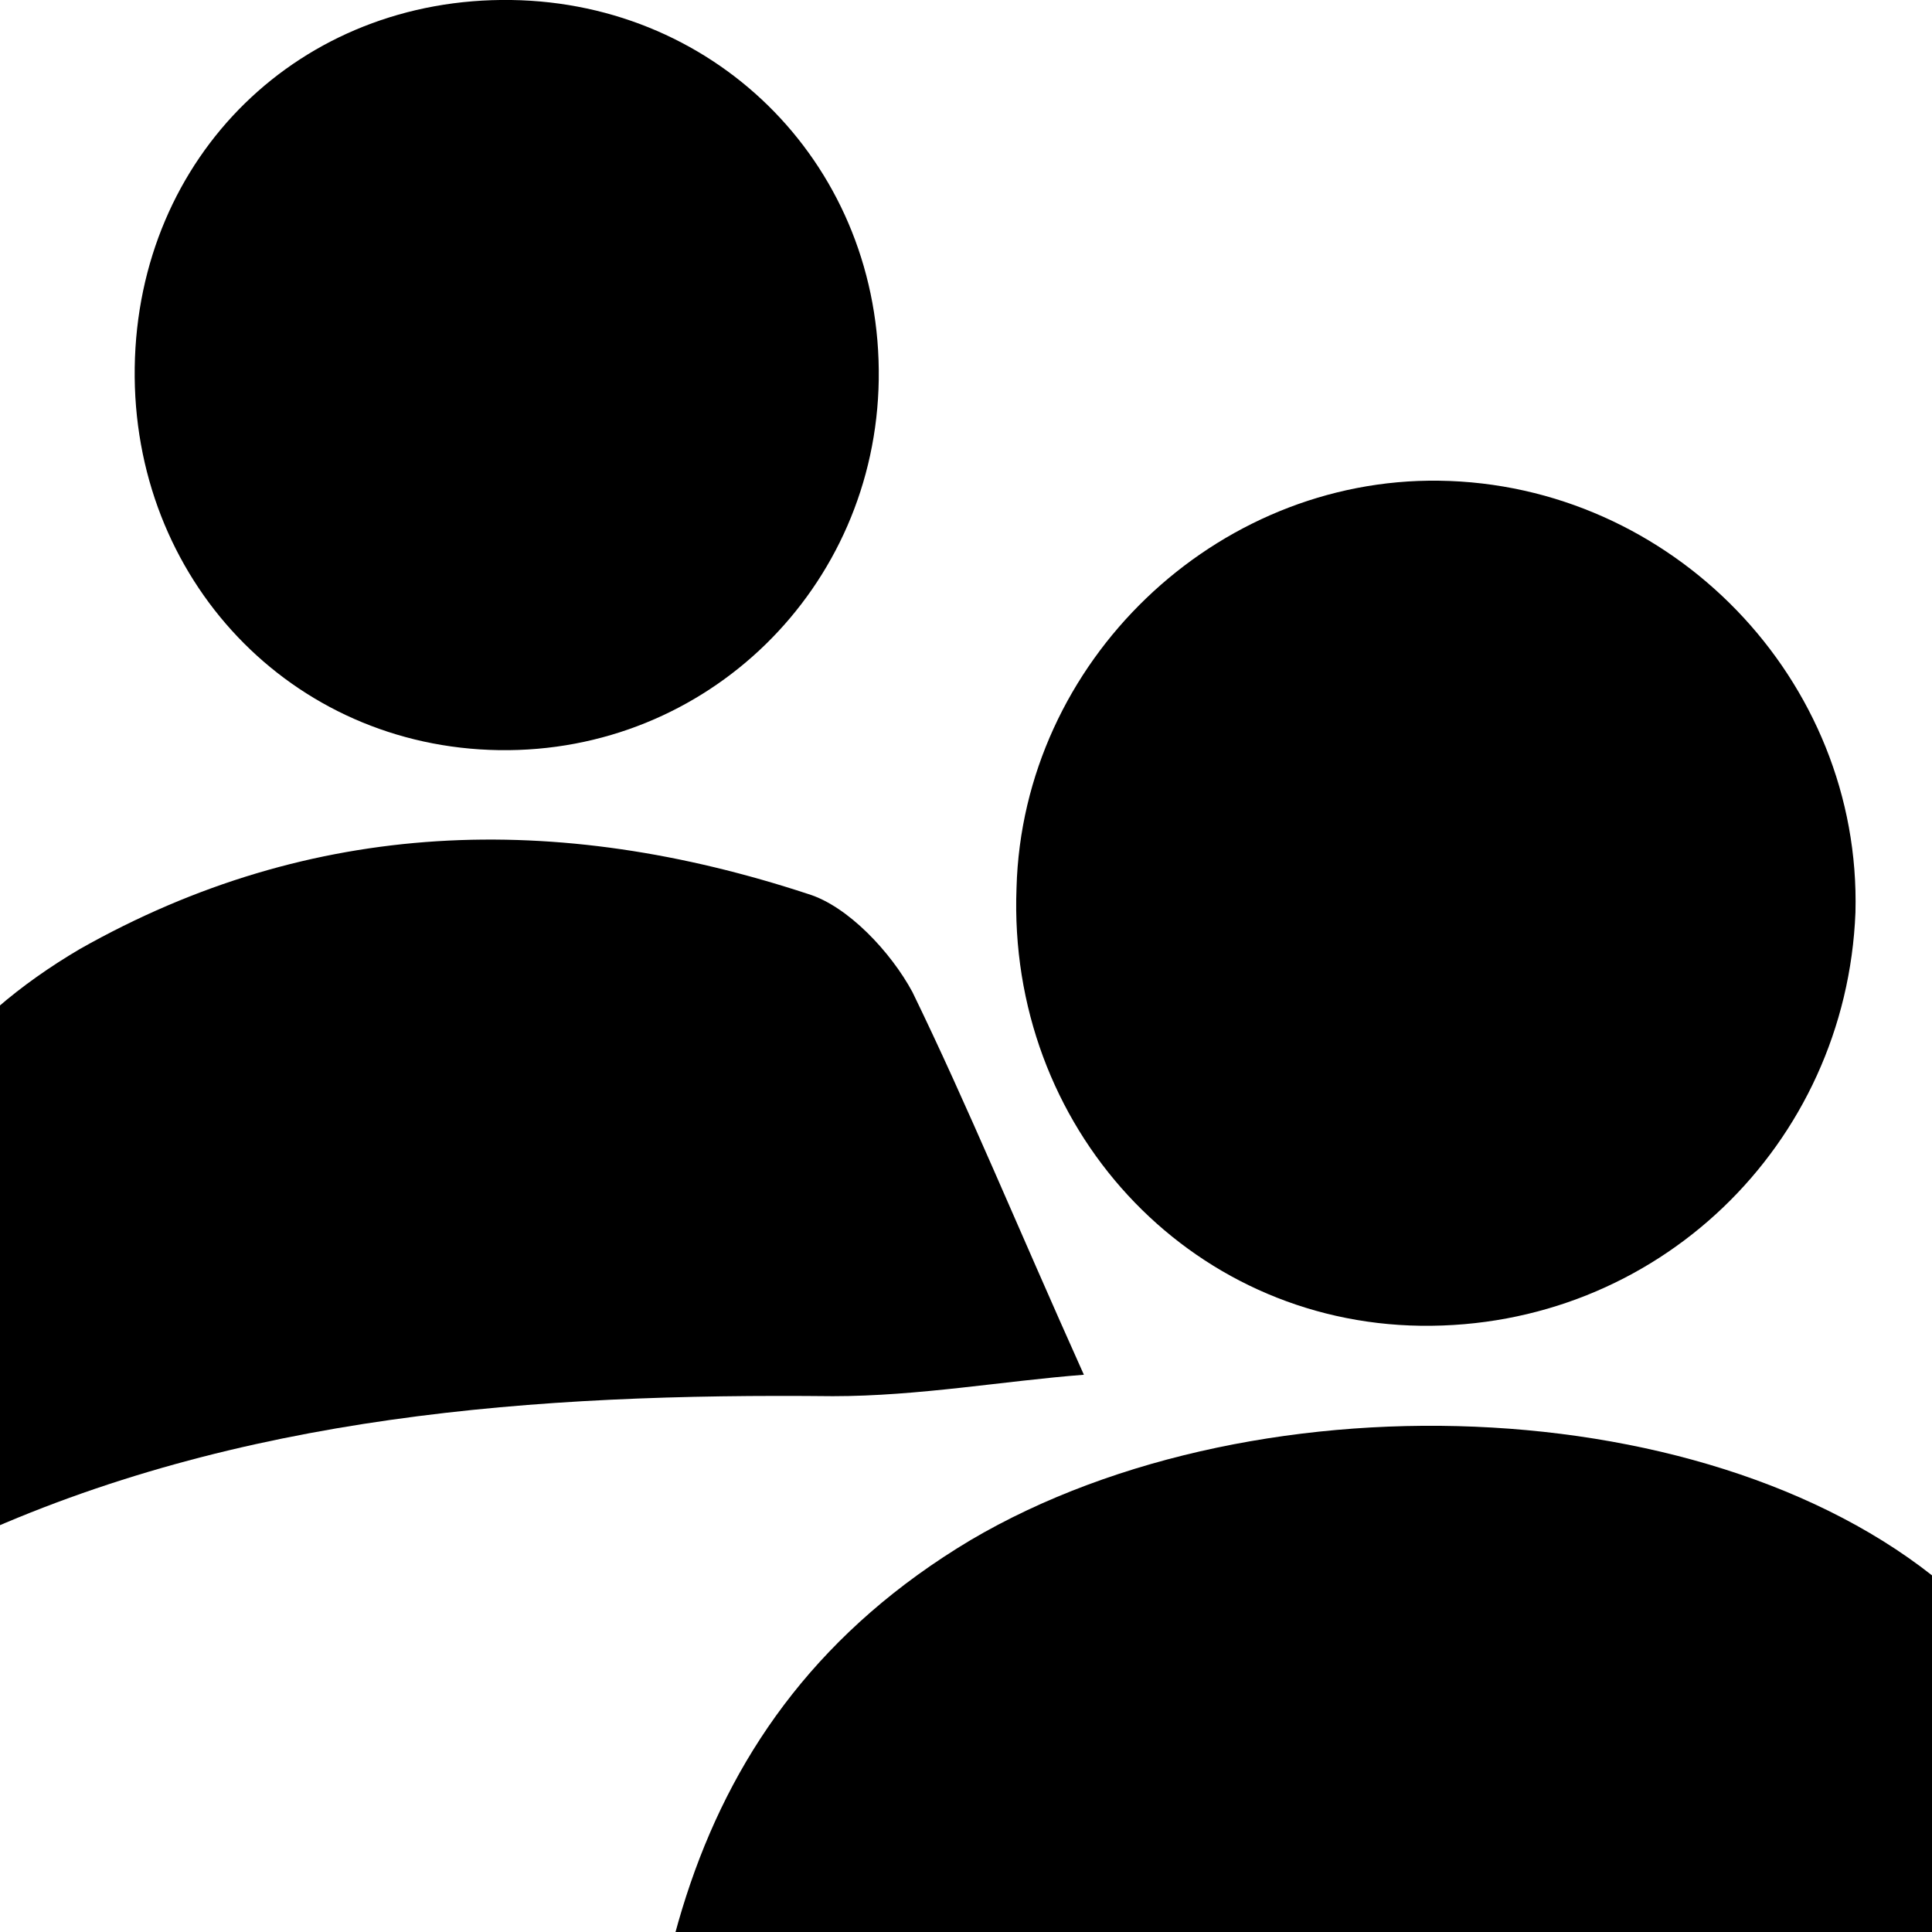
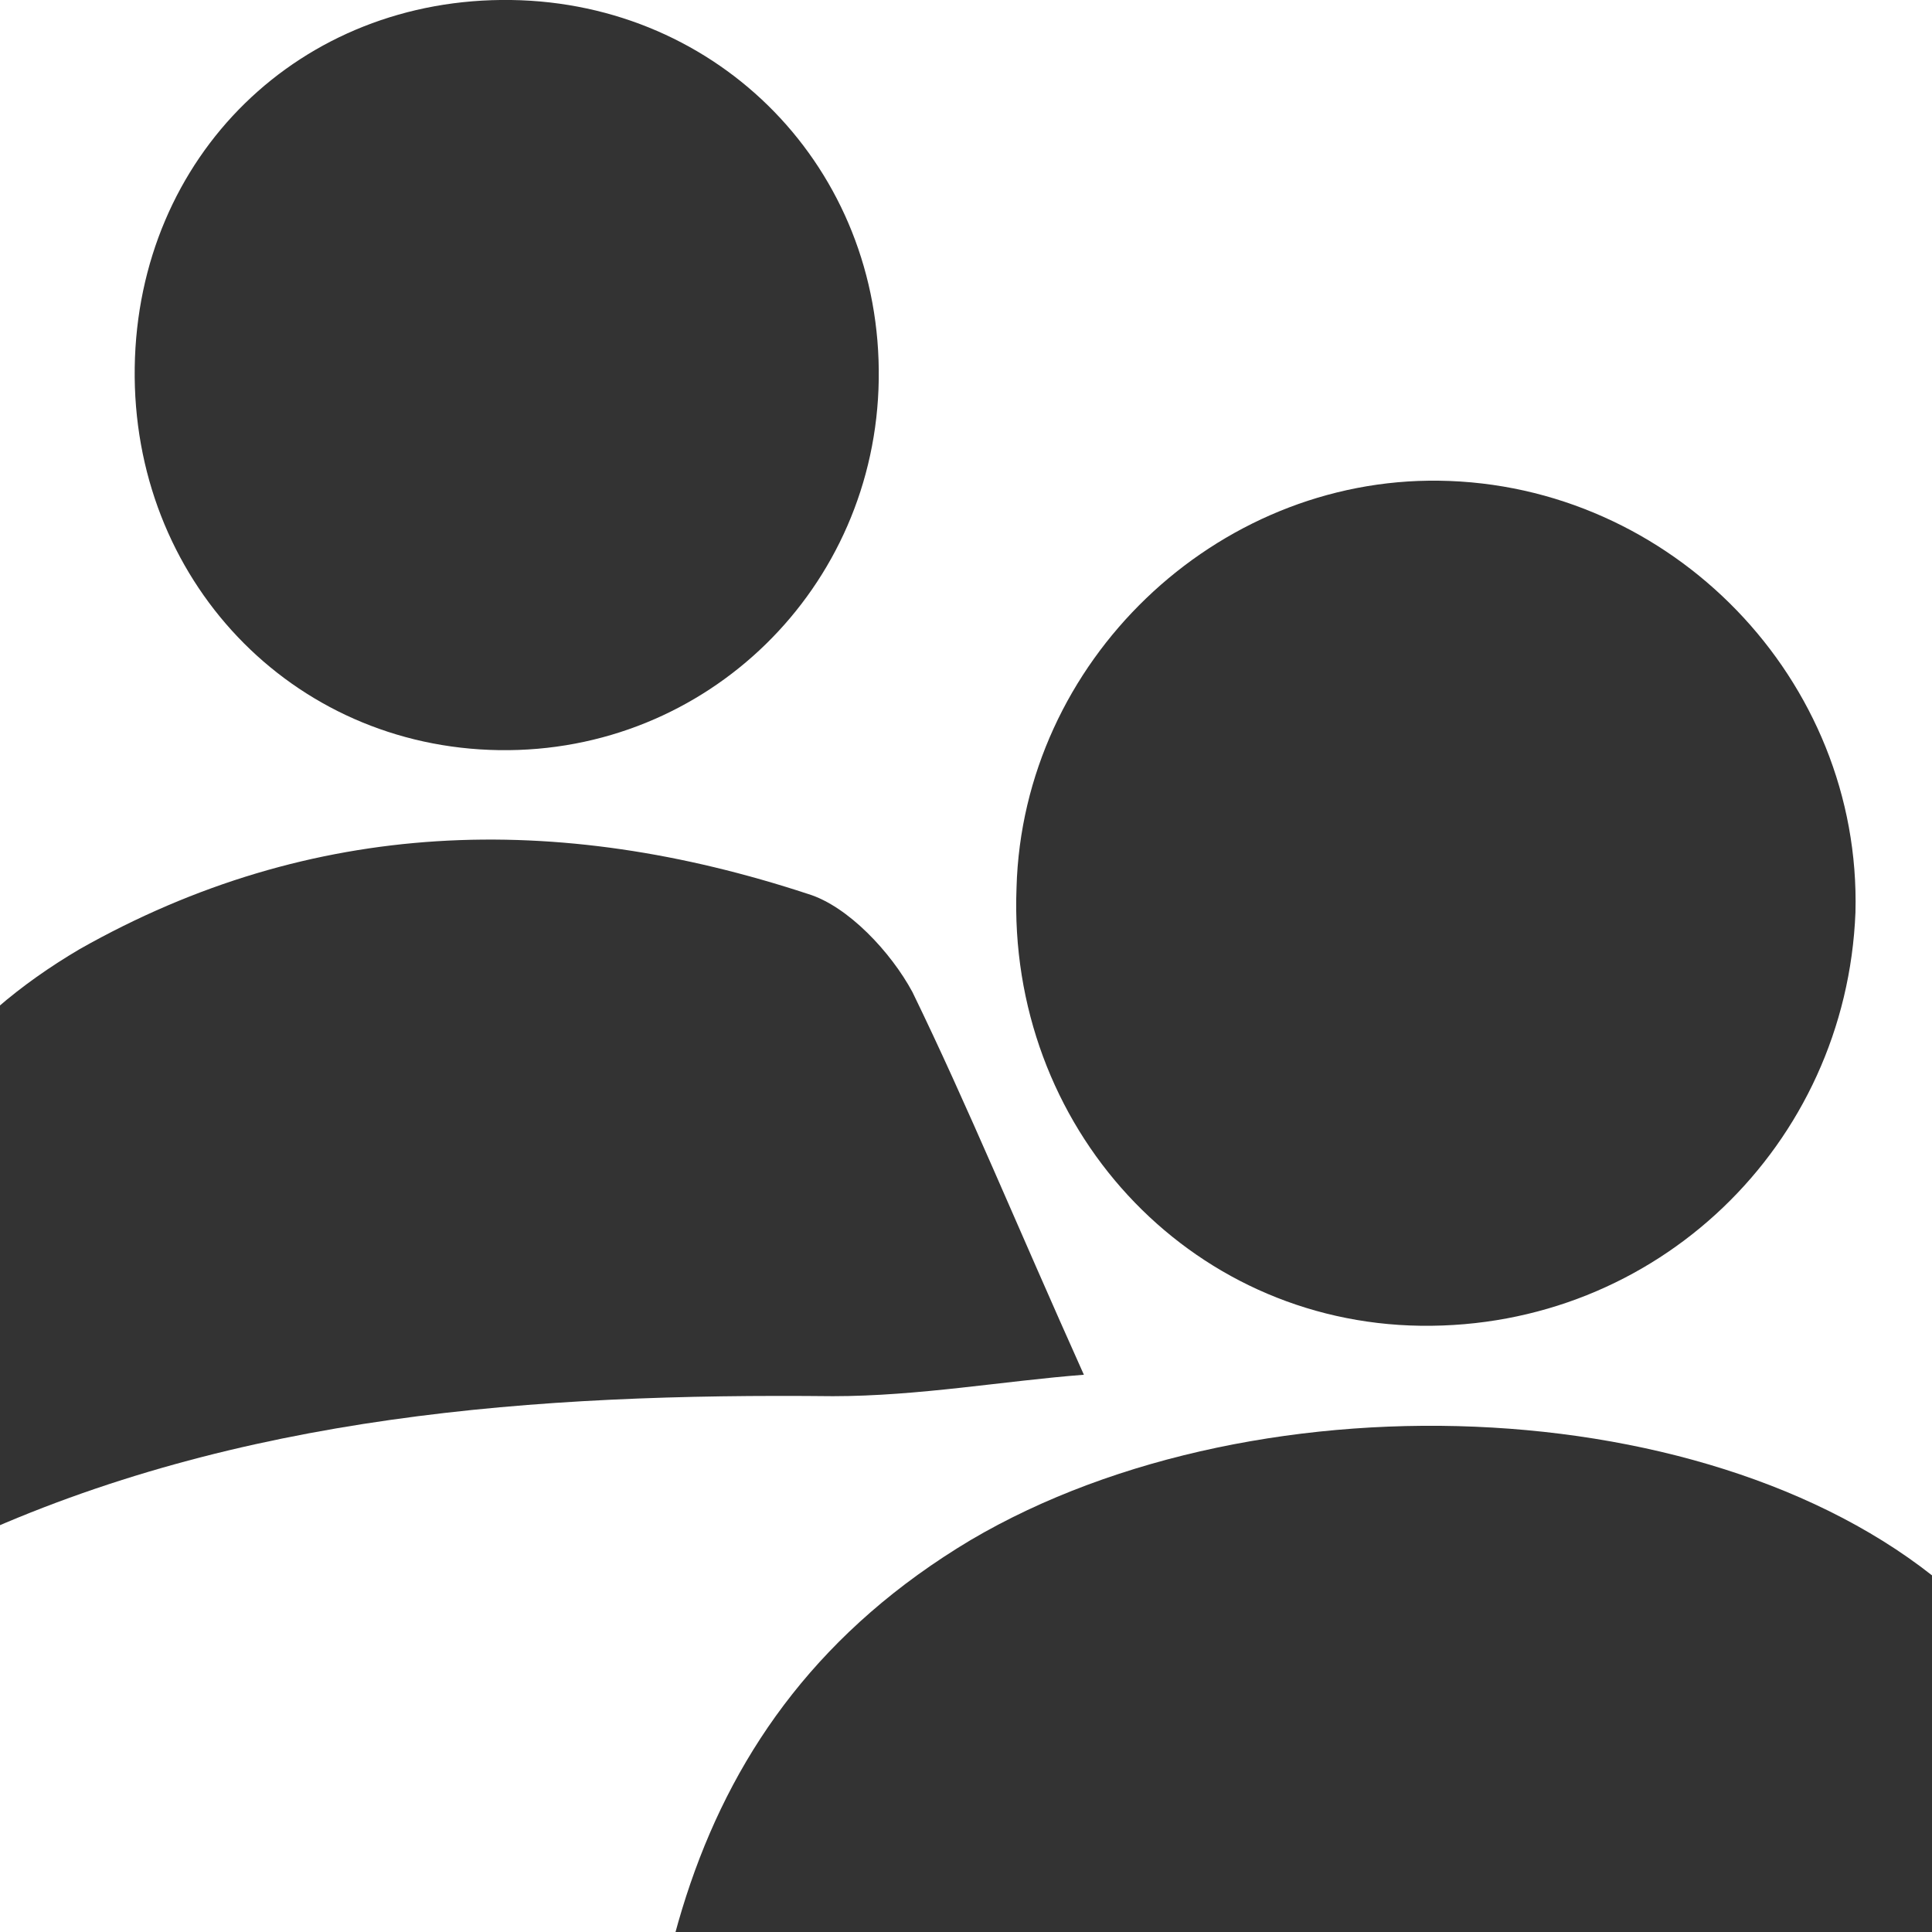
<svg xmlns="http://www.w3.org/2000/svg" version="1.1" id="Calque_1" x="0px" y="0px" viewBox="0 0 63.1 63.1" style="enable-background:new 0 0 63.1 63.1;" xml:space="preserve">
+   <style type="text/css">
+ 	.st0{fill:#333333;}
+ </style>
  <g>
-     <path d="M72.9,77.3c-6-1.7-1.2-7.2-3.6-9.3c-14.8,0-29.4,0-44.6,0c0,3.2,0.2,5.5-0.1,7.8c-0.1,1-1.1,2-1.8,3   c-0.6-0.9-1.8-1.8-1.9-2.7c-0.3-10.3,1.1-20,10.8-25.8c9.5-5.6,25.1-4.9,32.5,2.1C71.1,58.6,75.3,66.5,72.9,77.3z" />
-     <path d="M35.4,44.9c-2.6,0.2-5.4,0.7-8.2,0.7c-9.7-0.1-19.4,0.6-28.3,4.7c-2.7,1.2-4.6,4.2-6.9,6.4c2.3,2.2,4.3,5.2,7.1,6.3   c4.8,2,10.1,2.7,15.1,4.1c1.2,0.4,2.2,1.6,2.8,3.1c-9.6,0.4-18.5-1.3-26-7.4c-4.5-3.6-4.5-9.2,0.3-12.8c3.2-2.4,4.3-5,4.4-8.7   c0.2-4.7,3-8,6.9-10.3c7.6-4.3,15.6-4.5,23.8-1.8c1.3,0.4,2.7,1.9,3.4,3.2C31.6,36.1,33.2,40,35.4,44.9z" />
-     <path d="M46.4,43.3c-7.6-0.1-13.5-6.5-13.2-14.3c0.2-7.4,6.5-13.4,13.8-13.3c7.6,0.1,13.8,6.5,13.6,14.1   C60.3,37.4,54.1,43.4,46.4,43.3z" />
-     <path d="M16.3,24.5C9.5,24.4,4.3,18.9,4.4,12C4.5,5.1,9.8-0.1,16.7,0c6.8,0.1,12.1,5.5,12,12.4C28.6,19.2,23.1,24.6,16.3,24.5z" />
+     <path class="st0" d="M72.9,77.3c-6-1.7-1.2-7.2-3.6-9.3c-14.8,0-29.4,0-44.6,0c0,3.2,0.2,5.5-0.1,7.8c-0.1,1-1.1,2-1.8,3   c-0.6-0.9-1.8-1.8-1.9-2.7c-0.3-10.3,1.1-20,10.8-25.8c9.5-5.6,25.1-4.9,32.5,2.1C71.1,58.6,75.3,66.5,72.9,77.3z" />
+     <path class="st0" d="M35.4,44.9c-2.6,0.2-5.4,0.7-8.2,0.7c-9.7-0.1-19.4,0.6-28.3,4.7c-2.7,1.2-4.6,4.2-6.9,6.4   c2.3,2.2,4.3,5.2,7.1,6.3c4.8,2,10.1,2.7,15.1,4.1c1.2,0.4,2.2,1.6,2.8,3.1c-9.6,0.4-18.5-1.3-26-7.4c-4.5-3.6-4.5-9.2,0.3-12.8   c3.2-2.4,4.3-5,4.4-8.7c0.2-4.7,3-8,6.9-10.3c7.6-4.3,15.6-4.5,23.8-1.8c1.3,0.4,2.7,1.9,3.4,3.2C31.6,36.1,33.2,40,35.4,44.9z" />
+     <path class="st0" d="M46.4,43.3c-7.6-0.1-13.5-6.5-13.2-14.3c0.2-7.4,6.5-13.4,13.8-13.3c7.6,0.1,13.8,6.5,13.6,14.1   C60.3,37.4,54.1,43.4,46.4,43.3z" />
+     <path class="st0" d="M16.3,24.5C9.5,24.4,4.3,18.9,4.4,12S9.8-0.1,16.7,0c6.8,0.1,12.1,5.5,12,12.4C28.6,19.2,23.1,24.6,16.3,24.5z   " />
  </g>
</svg>
